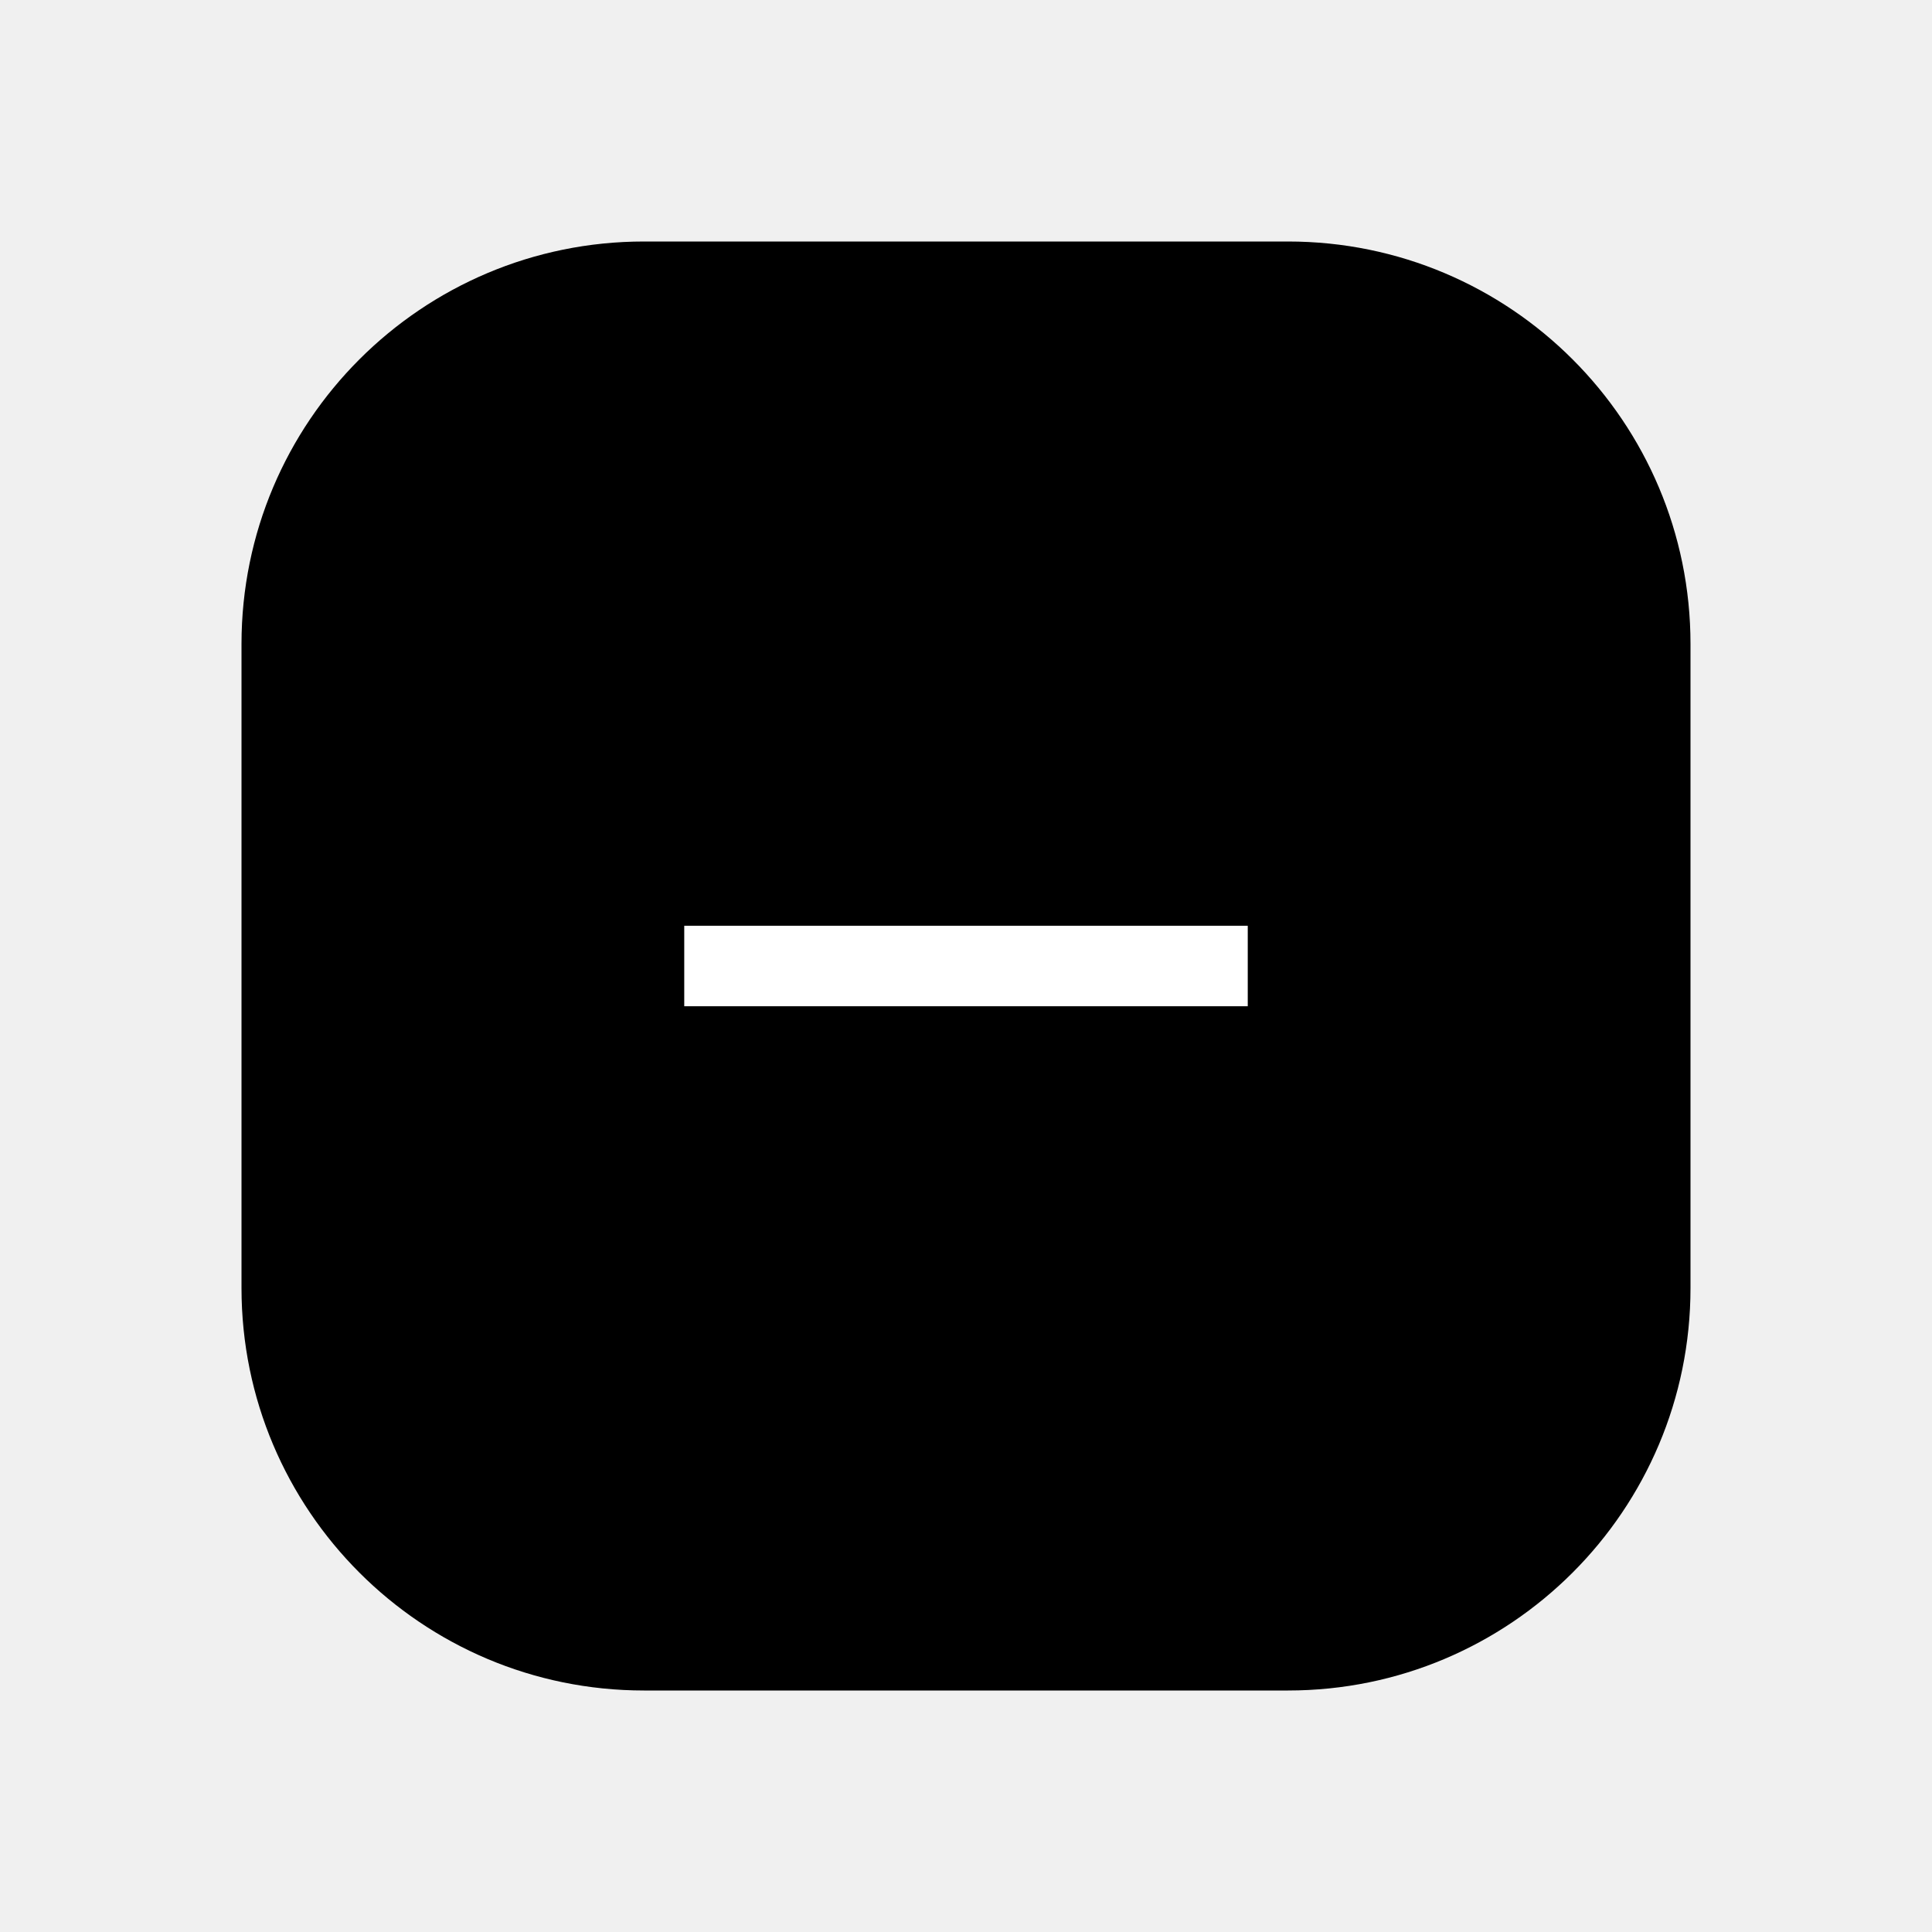
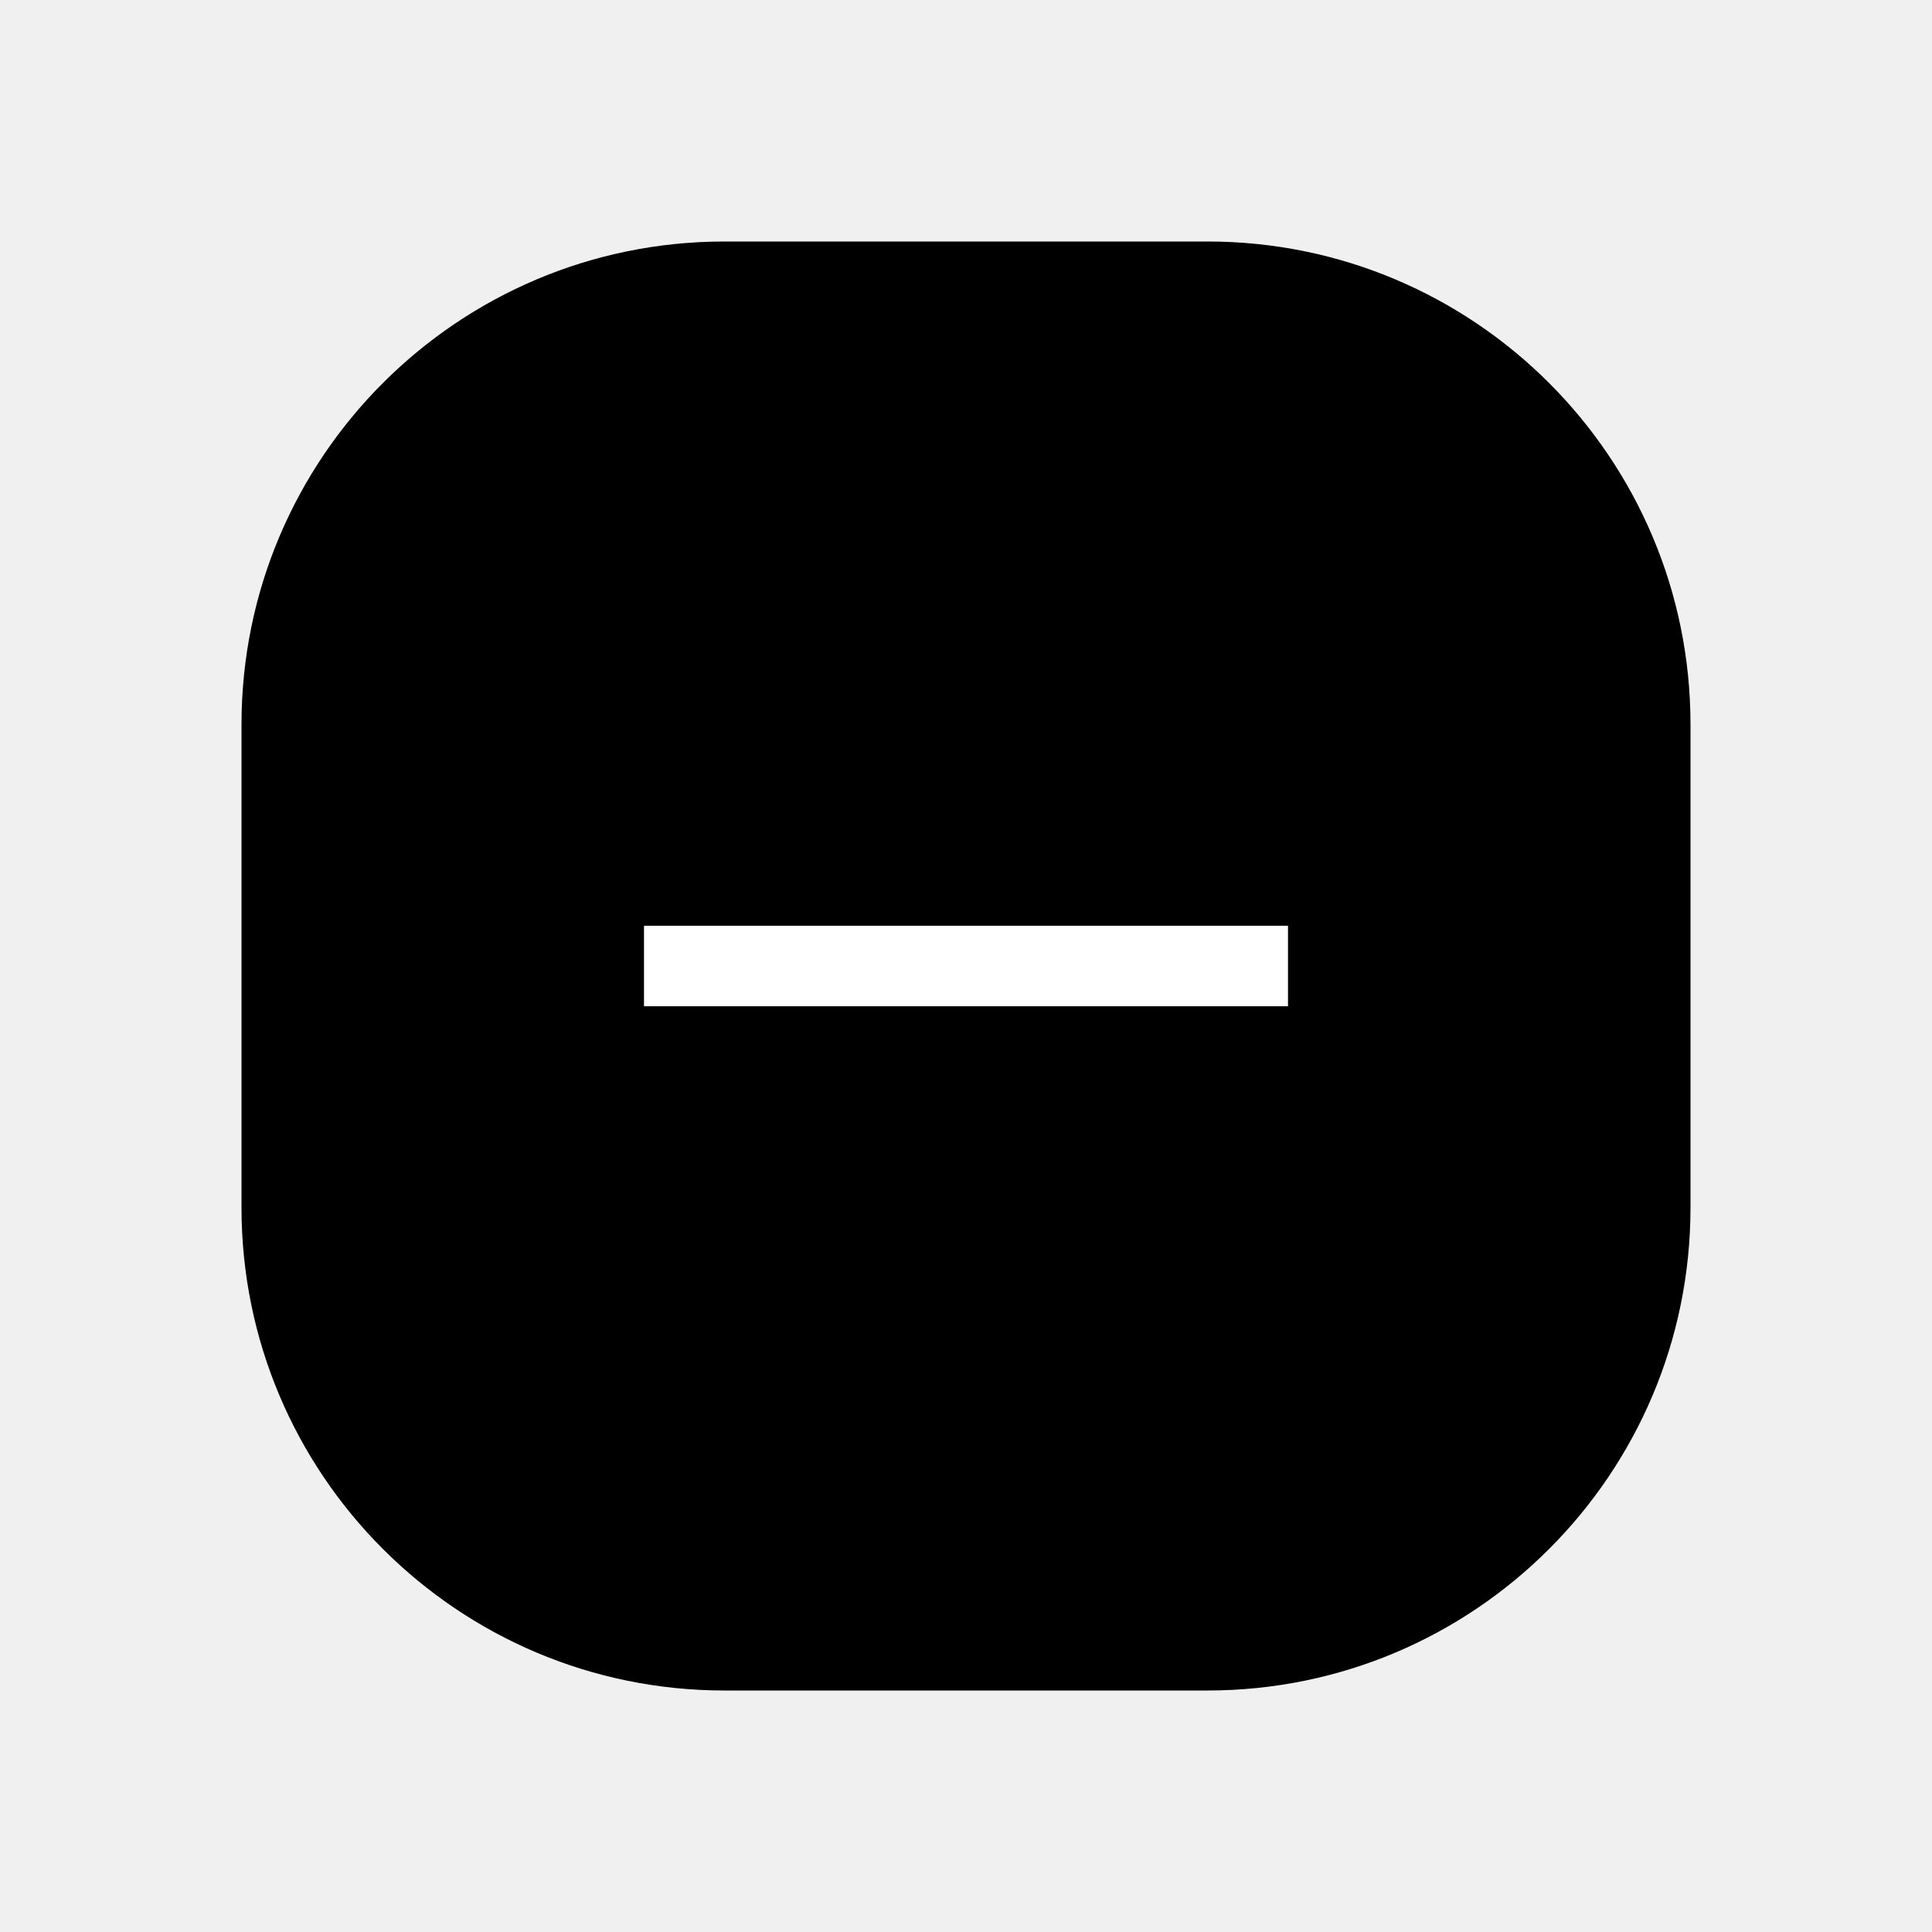
- <svg xmlns="http://www.w3.org/2000/svg" width="24" height="24" class="custom-checkbox-indeterminate" viewBox="0 0 24 24" fill="none">
-   <path d="M3 8a5 5 0 0 1 5-5h8a5 5 0 0 1 5 5v8a5 5 0 0 1-5 5H8a5 5 0 0 1-5-5V8Z" fill="currentColor" />
-   <path d="M8.5 11.5h7v1h-7v-1Z" fill="#fff" />
+ <svg xmlns="http://www.w3.org/2000/svg" width="1em" height="1em" class="custom-checkbox-indeterminate" viewBox="0 0 24 24" fill="none">
+   <path d="M3 9C3 5.686 5.686 3 9 3H15C18.314 3 21 5.686 21 9V15C21 18.314 18.314 21 15 21H9C5.686 21 3 18.314 3 15V9Z" fill="currentColor" />
+   <path d="M16 11.5H8V12.5H16V11.5Z" fill="white" />
</svg>
